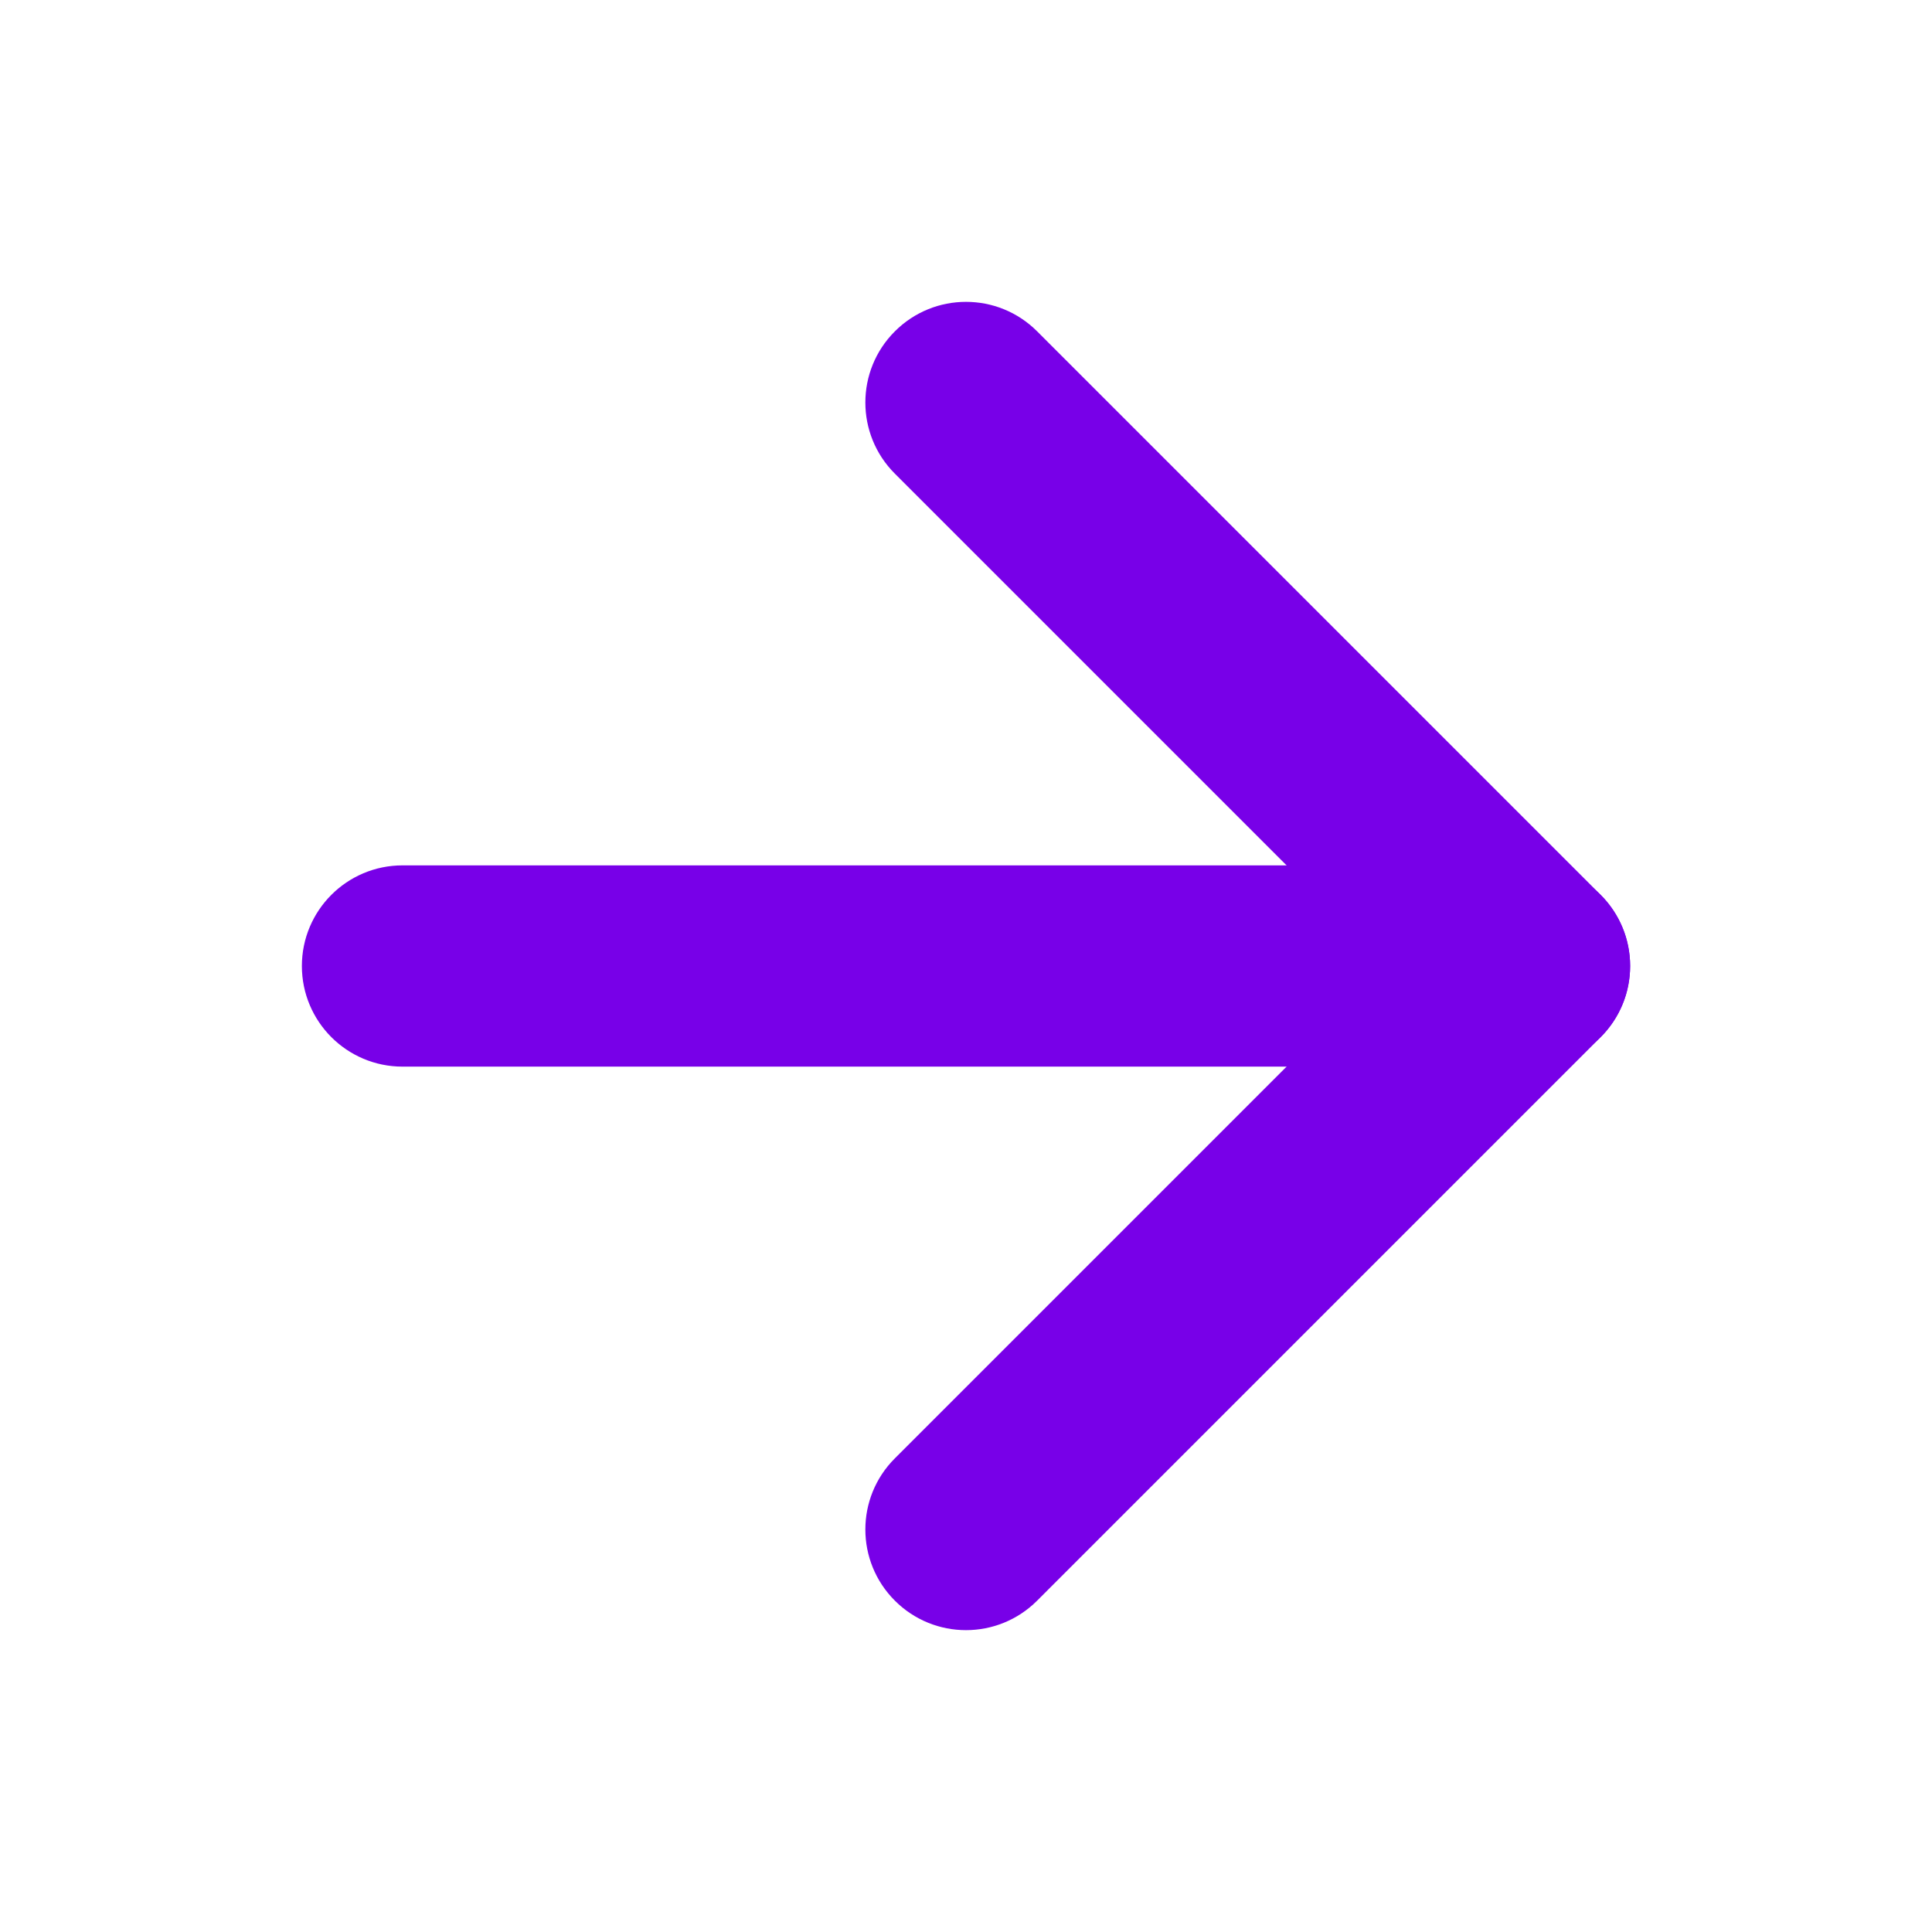
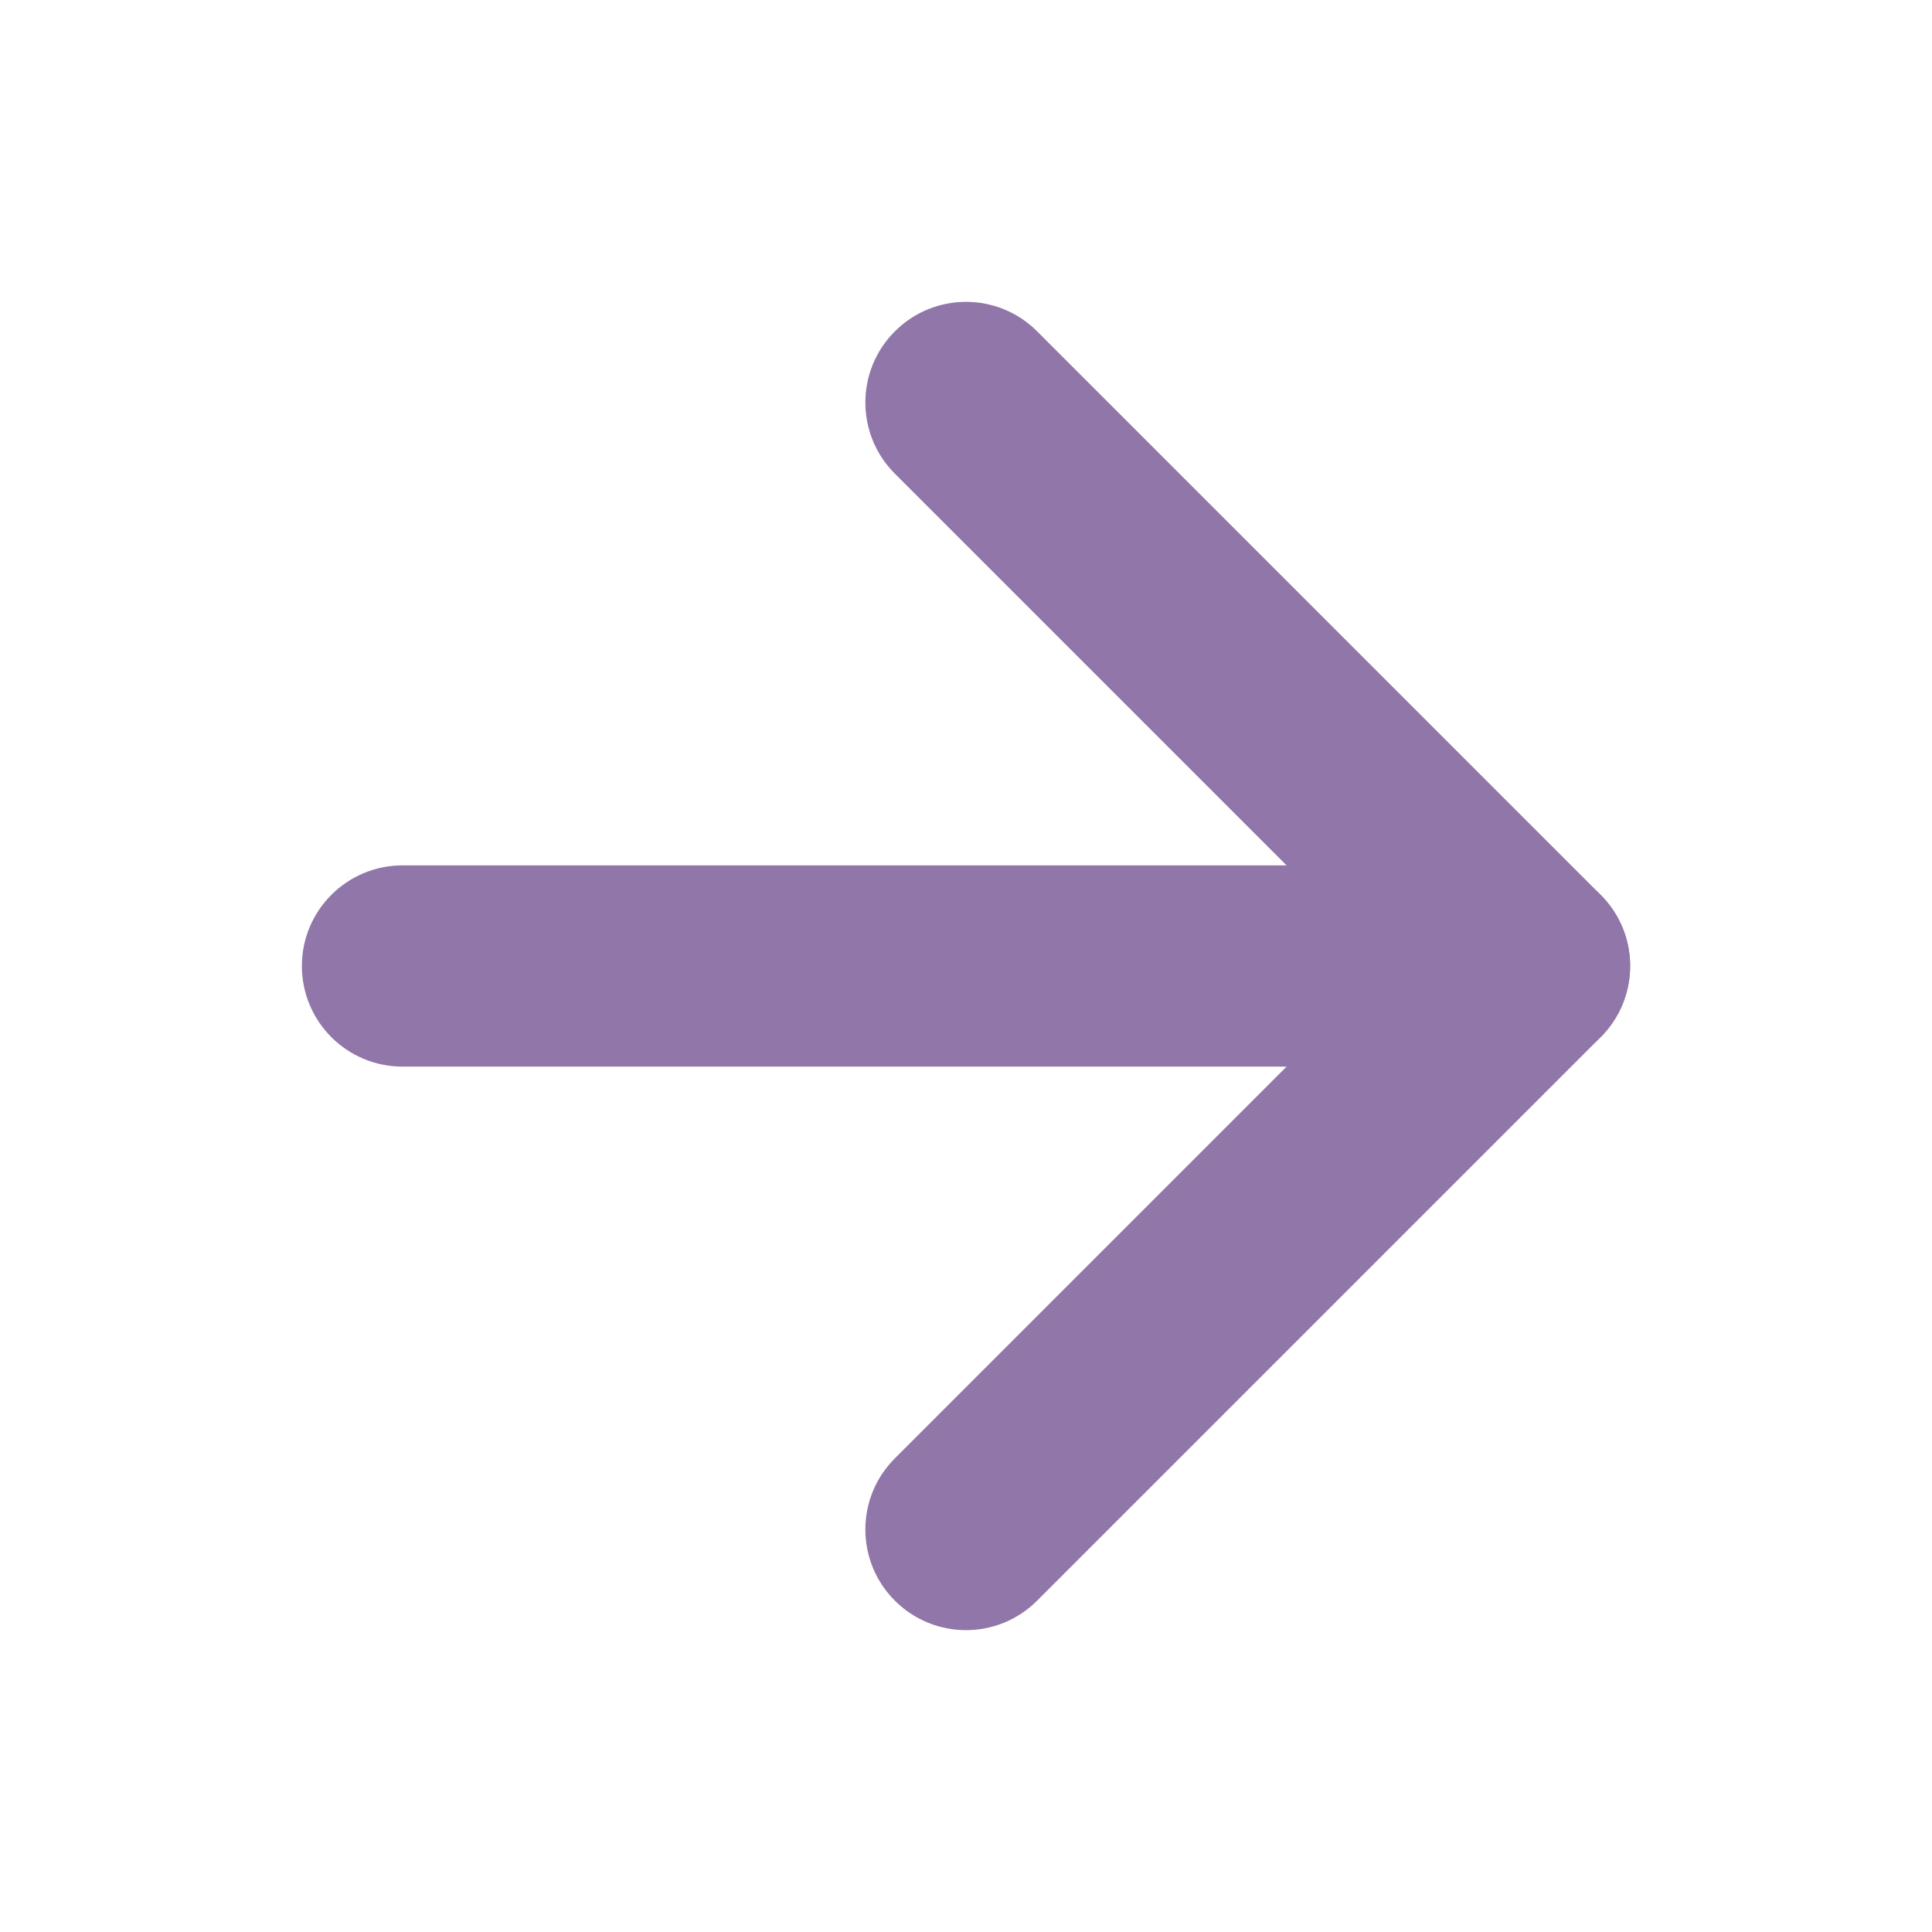
<svg xmlns="http://www.w3.org/2000/svg" width="24" height="24" viewBox="0 0 24 24" fill="none">
-   <path fill-rule="evenodd" clip-rule="evenodd" d="M4 12C4 11.448 4.448 11 5 11H19C19.552 11 20 11.448 20 12C20 12.552 19.552 13 19 13H5C4.448 13 4 12.552 4 12Z" fill="#7800E8" stroke="#7800E8" stroke-width="0.5" stroke-linecap="round" stroke-linejoin="round" />
-   <path fill-rule="evenodd" clip-rule="evenodd" d="M11.293 4.293C11.683 3.902 12.317 3.902 12.707 4.293L19.707 11.293C20.098 11.683 20.098 12.317 19.707 12.707L12.707 19.707C12.317 20.098 11.683 20.098 11.293 19.707C10.902 19.317 10.902 18.683 11.293 18.293L17.586 12L11.293 5.707C10.902 5.317 10.902 4.683 11.293 4.293Z" fill="#7800E8" stroke="#7800E8" stroke-width="0.5" stroke-linecap="round" stroke-linejoin="round" />
+   <path fill-rule="evenodd" clip-rule="evenodd" d="M4 12C4 11.448 4.448 11 5 11H19C19.552 11 20 11.448 20 12C20 12.552 19.552 13 19 13H5C4.448 13 4 12.552 4 12Z" fill="#9176AA" stroke="#9176AA" stroke-width="0.5" stroke-linecap="round" stroke-linejoin="round" />
+   <path fill-rule="evenodd" clip-rule="evenodd" d="M11.293 4.293C11.683 3.902 12.317 3.902 12.707 4.293L19.707 11.293C20.098 11.683 20.098 12.317 19.707 12.707L12.707 19.707C12.317 20.098 11.683 20.098 11.293 19.707C10.902 19.317 10.902 18.683 11.293 18.293L17.586 12L11.293 5.707C10.902 5.317 10.902 4.683 11.293 4.293Z" fill="#9176AA" stroke="#9176AA" stroke-width="0.5" stroke-linecap="round" stroke-linejoin="round" />
</svg>
